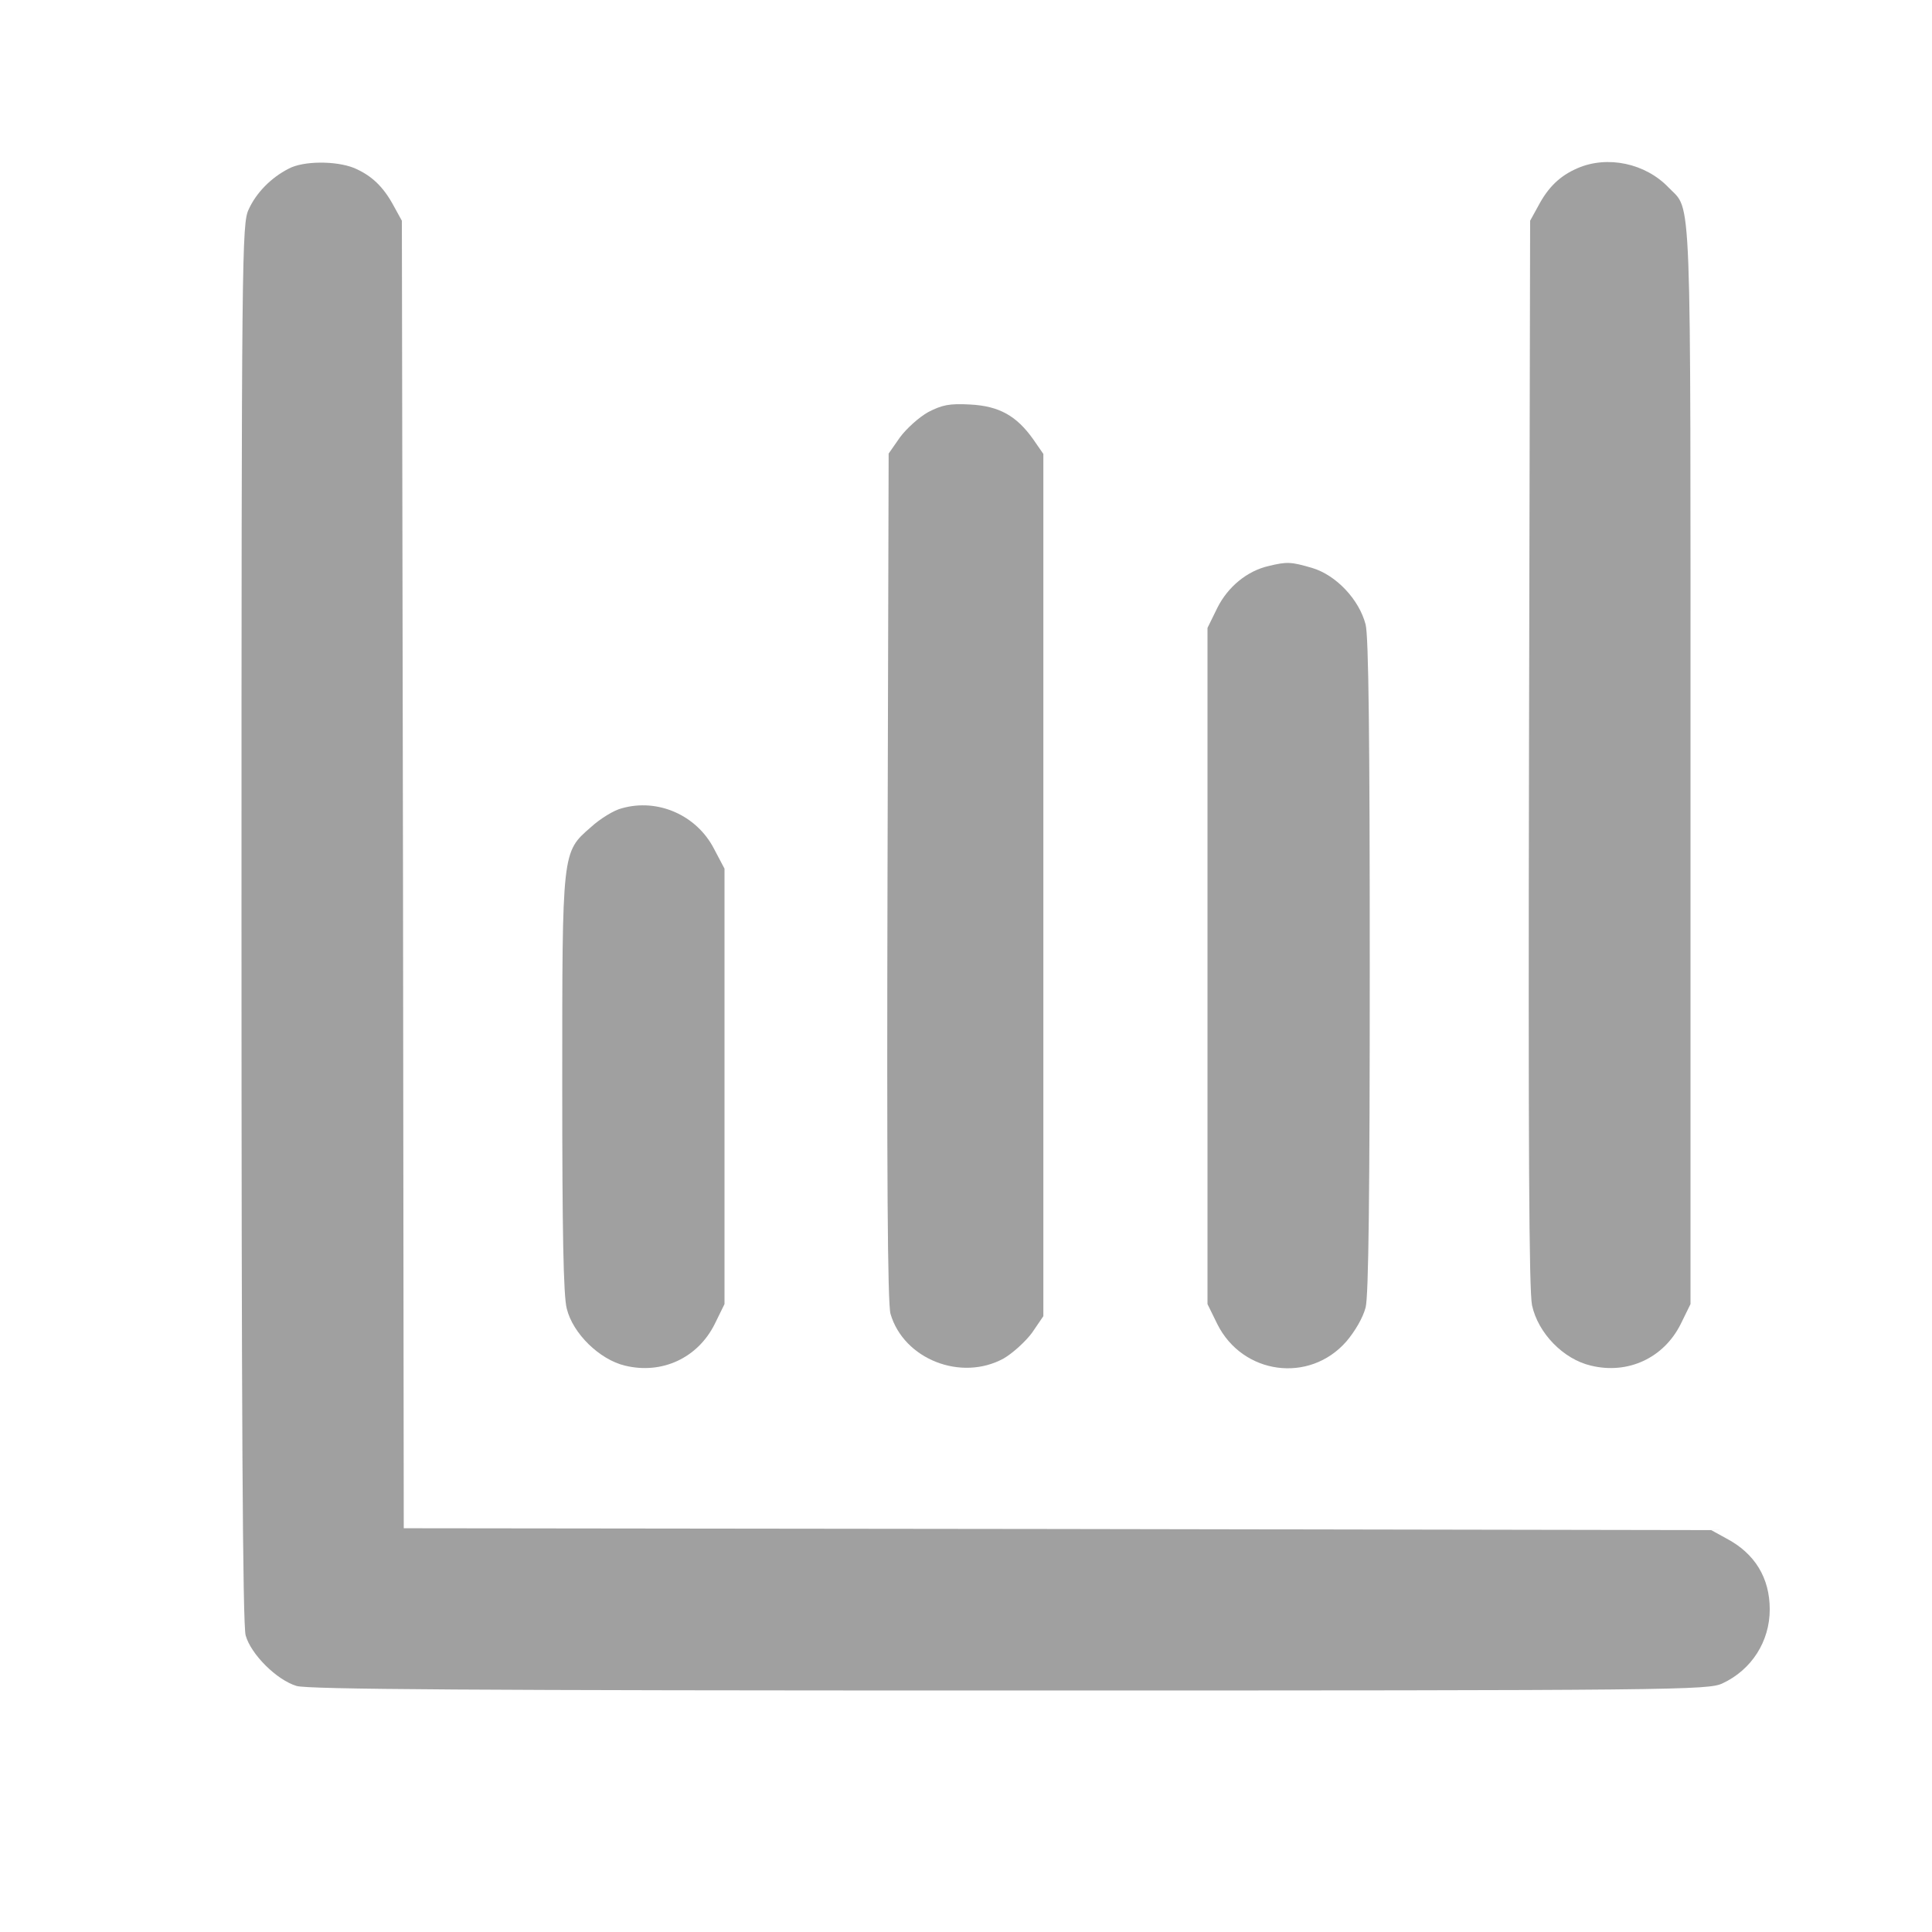
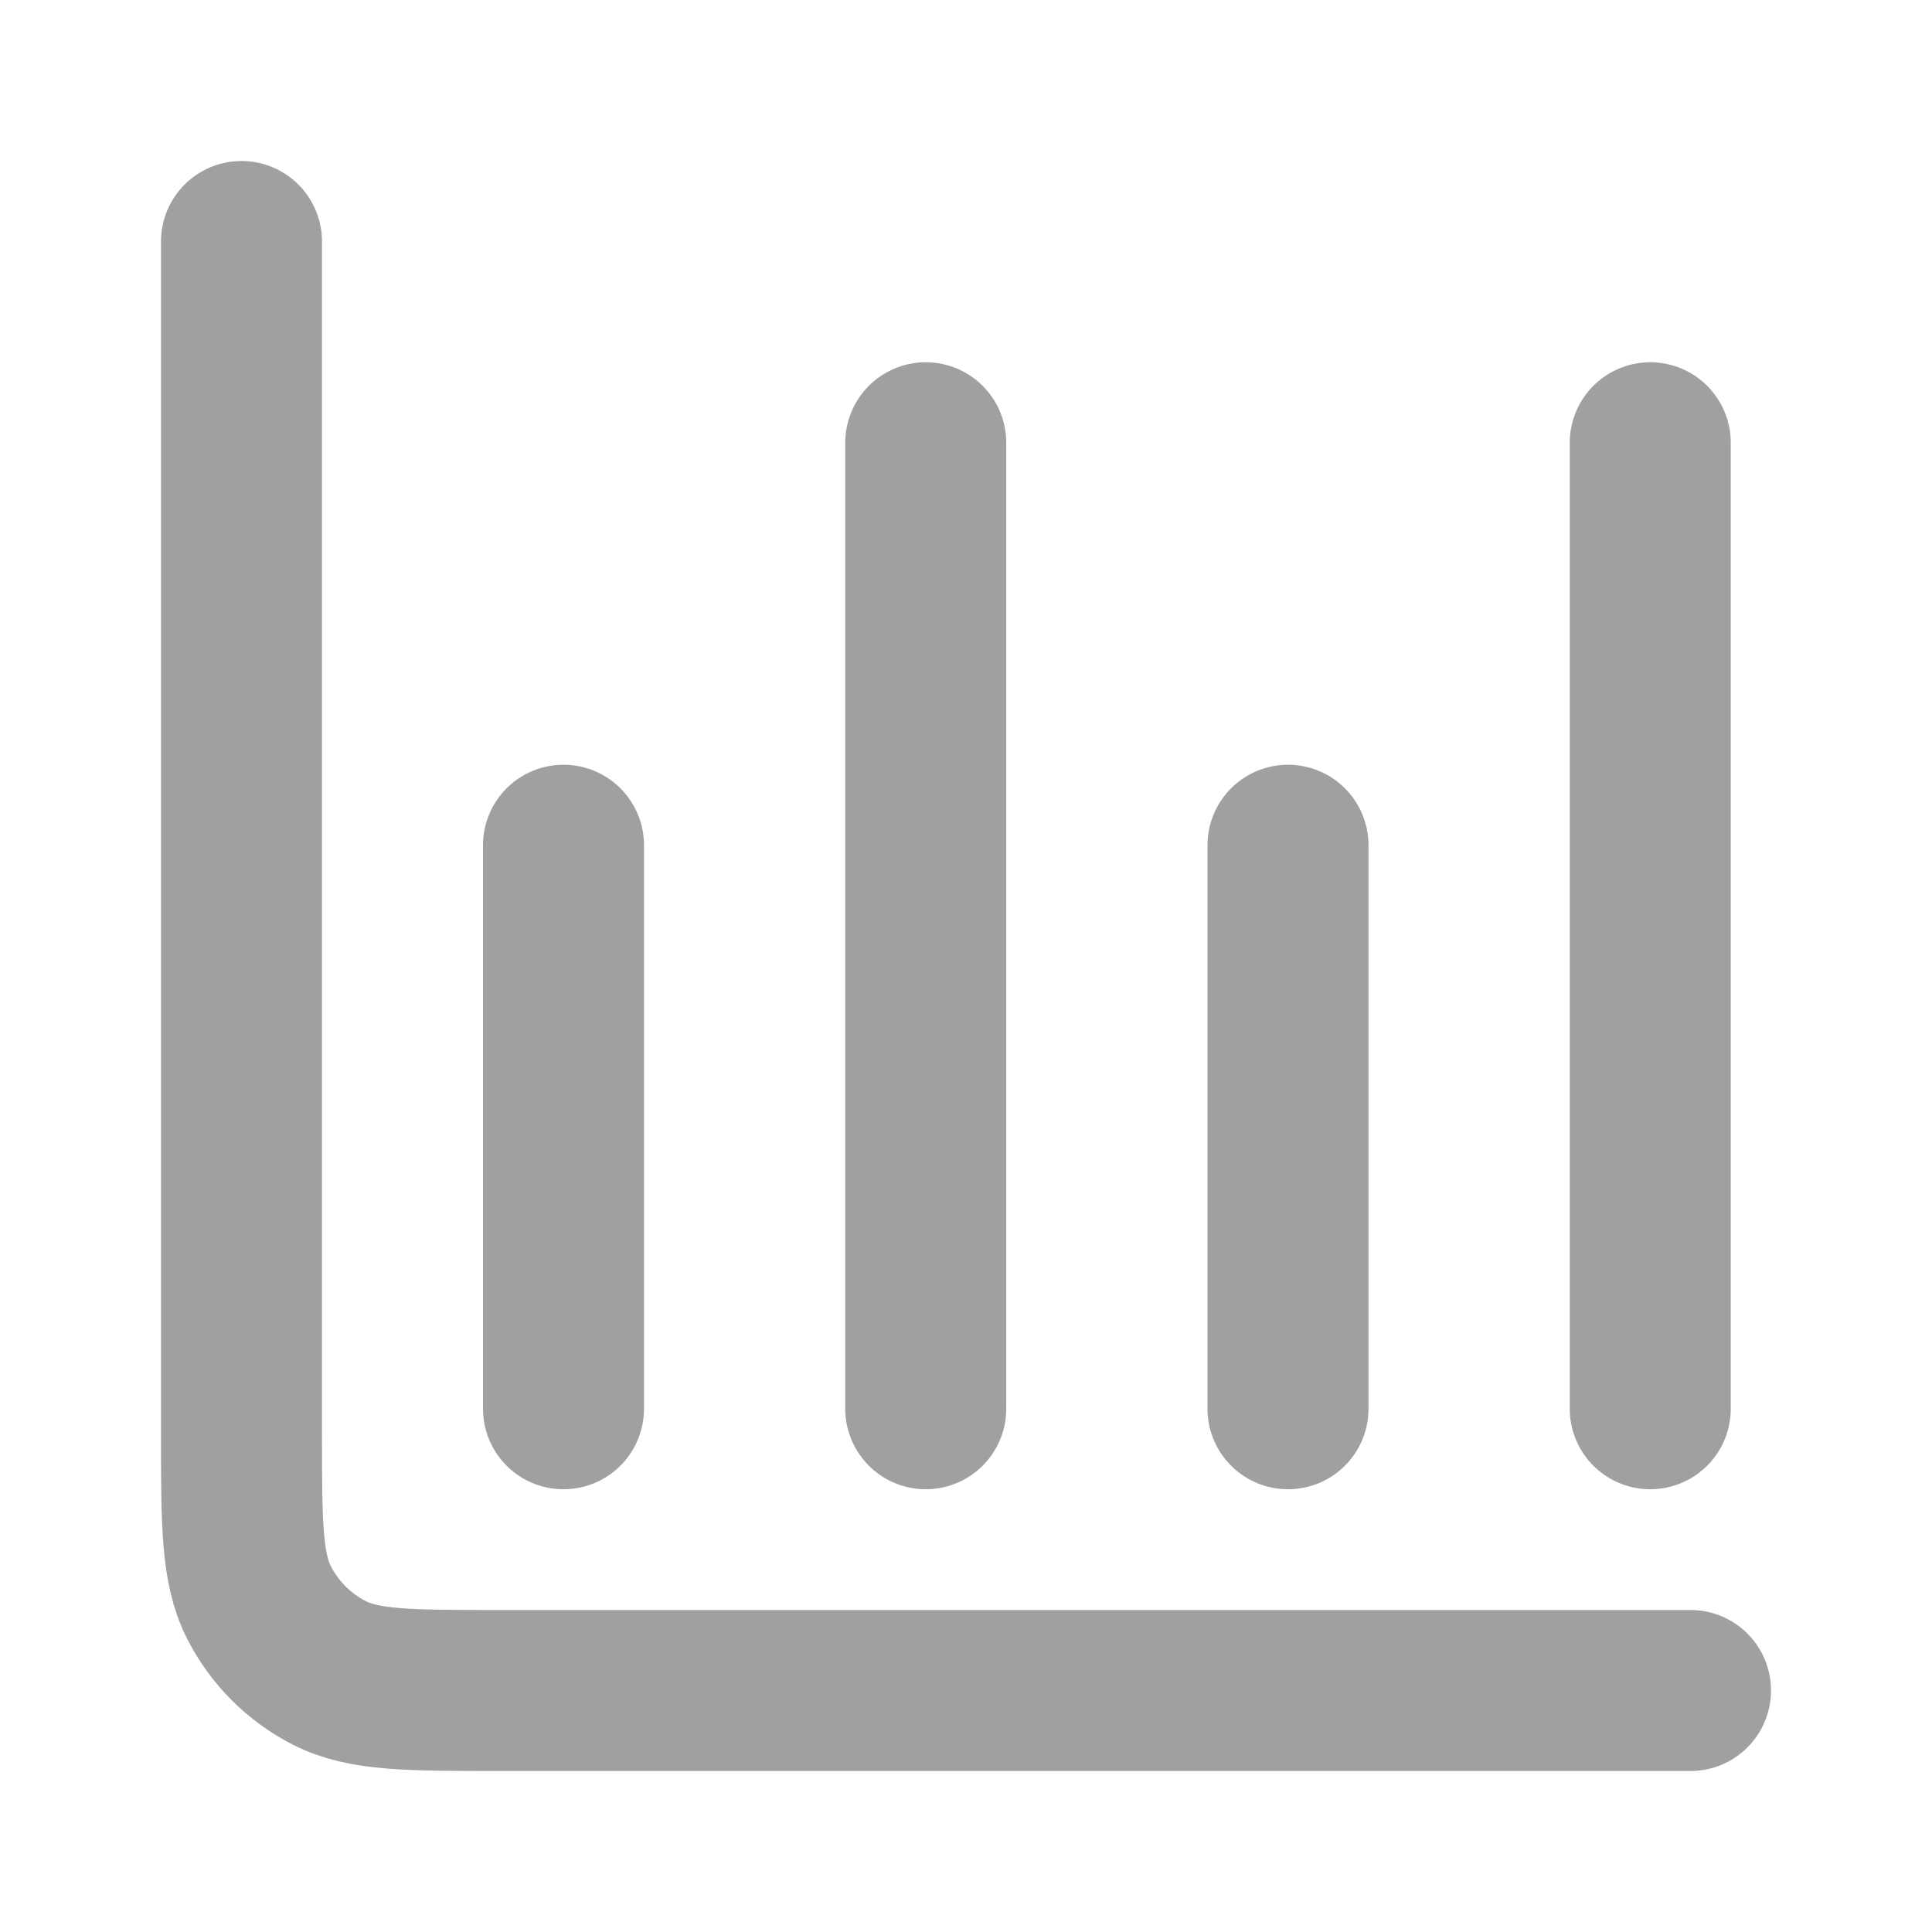
- <svg xmlns="http://www.w3.org/2000/svg" version="1.0" viewBox="0 0 512 512" preserveAspectRatio="xMidYMid meet">
-   <g transform="translate(0,512) scale(0.1,-0.1)" fill="#a0a0a0" stroke="none">
-     <path d="M765 4673 c-47 -24 -86 -64 -106 -108 -18 -38 -19 -111 -19 -1890 0 -1283 3 -1862 11 -1889 14 -50 82 -118 135 -134 32 -9 456 -12 1890 -12 1778 0 1851 1 1889 19 77 36 125 111 125 196 0 83 -39 148 -115 188 l-40 22 -1732 3 -1733 2 -2 1733 -3 1732 -22 40 c-27 50 -58 80 -105 100 -48 19 -134 19 -173 -2z" />
-     <path d="M4180 4674 c-46 -20 -77 -50 -103 -99 l-22 -40 -3 -1410 c-2 -1045 0 -1424 8 -1464 16 -74 83 -143 156 -160 98 -24 193 20 238 110 l26 53 0 1428 c0 1565 4 1466 -58 1531 -61 64 -162 86 -242 51z" />
-     <path d="M2460 4028 c-25 -14 -58 -44 -75 -67 l-30 -43 -3 -1121 c-2 -778 0 -1133 8 -1159 35 -120 187 -180 300 -118 24 14 58 45 75 68 l30 44 0 1142 0 1143 -27 39 c-44 62 -90 88 -167 92 -55 3 -74 -1 -111 -20z" />
-     <path d="M3362 3620 c-57 -13 -108 -55 -136 -111 l-26 -53 0 -896 0 -896 26 -53 c67 -134 244 -158 342 -46 23 27 44 63 51 90 8 30 11 304 11 905 0 601 -3 875 -11 905 -17 66 -78 131 -142 150 -55 16 -66 17 -115 5z" />
-     <path d="M1648 2978 c-21 -5 -58 -28 -82 -50 -77 -67 -76 -61 -76 -685 0 -384 3 -558 12 -591 16 -66 87 -135 154 -151 98 -24 193 20 238 110 l26 53 0 577 0 577 -28 53 c-46 89 -149 134 -244 107z" />
-   </g>
+ <svg xmlns="http://www.w3.org/2000/svg" width="100%" height="100%" viewBox="0 0 24 24" fill="none">
+   <path d="M21 21H6.2C5.08 21 4.52 21 4.092 20.782C3.716 20.59 3.41 20.284 3.218 19.908C3 19.48 3 18.92 3 17.8V3M7 10.5V17.5M11.5 5.5V17.5M16 10.5V17.5M20.5 5.5V17.5" stroke="#a0a0a0" stroke-width="2" stroke-linecap="round" stroke-linejoin="round" />
</svg>
